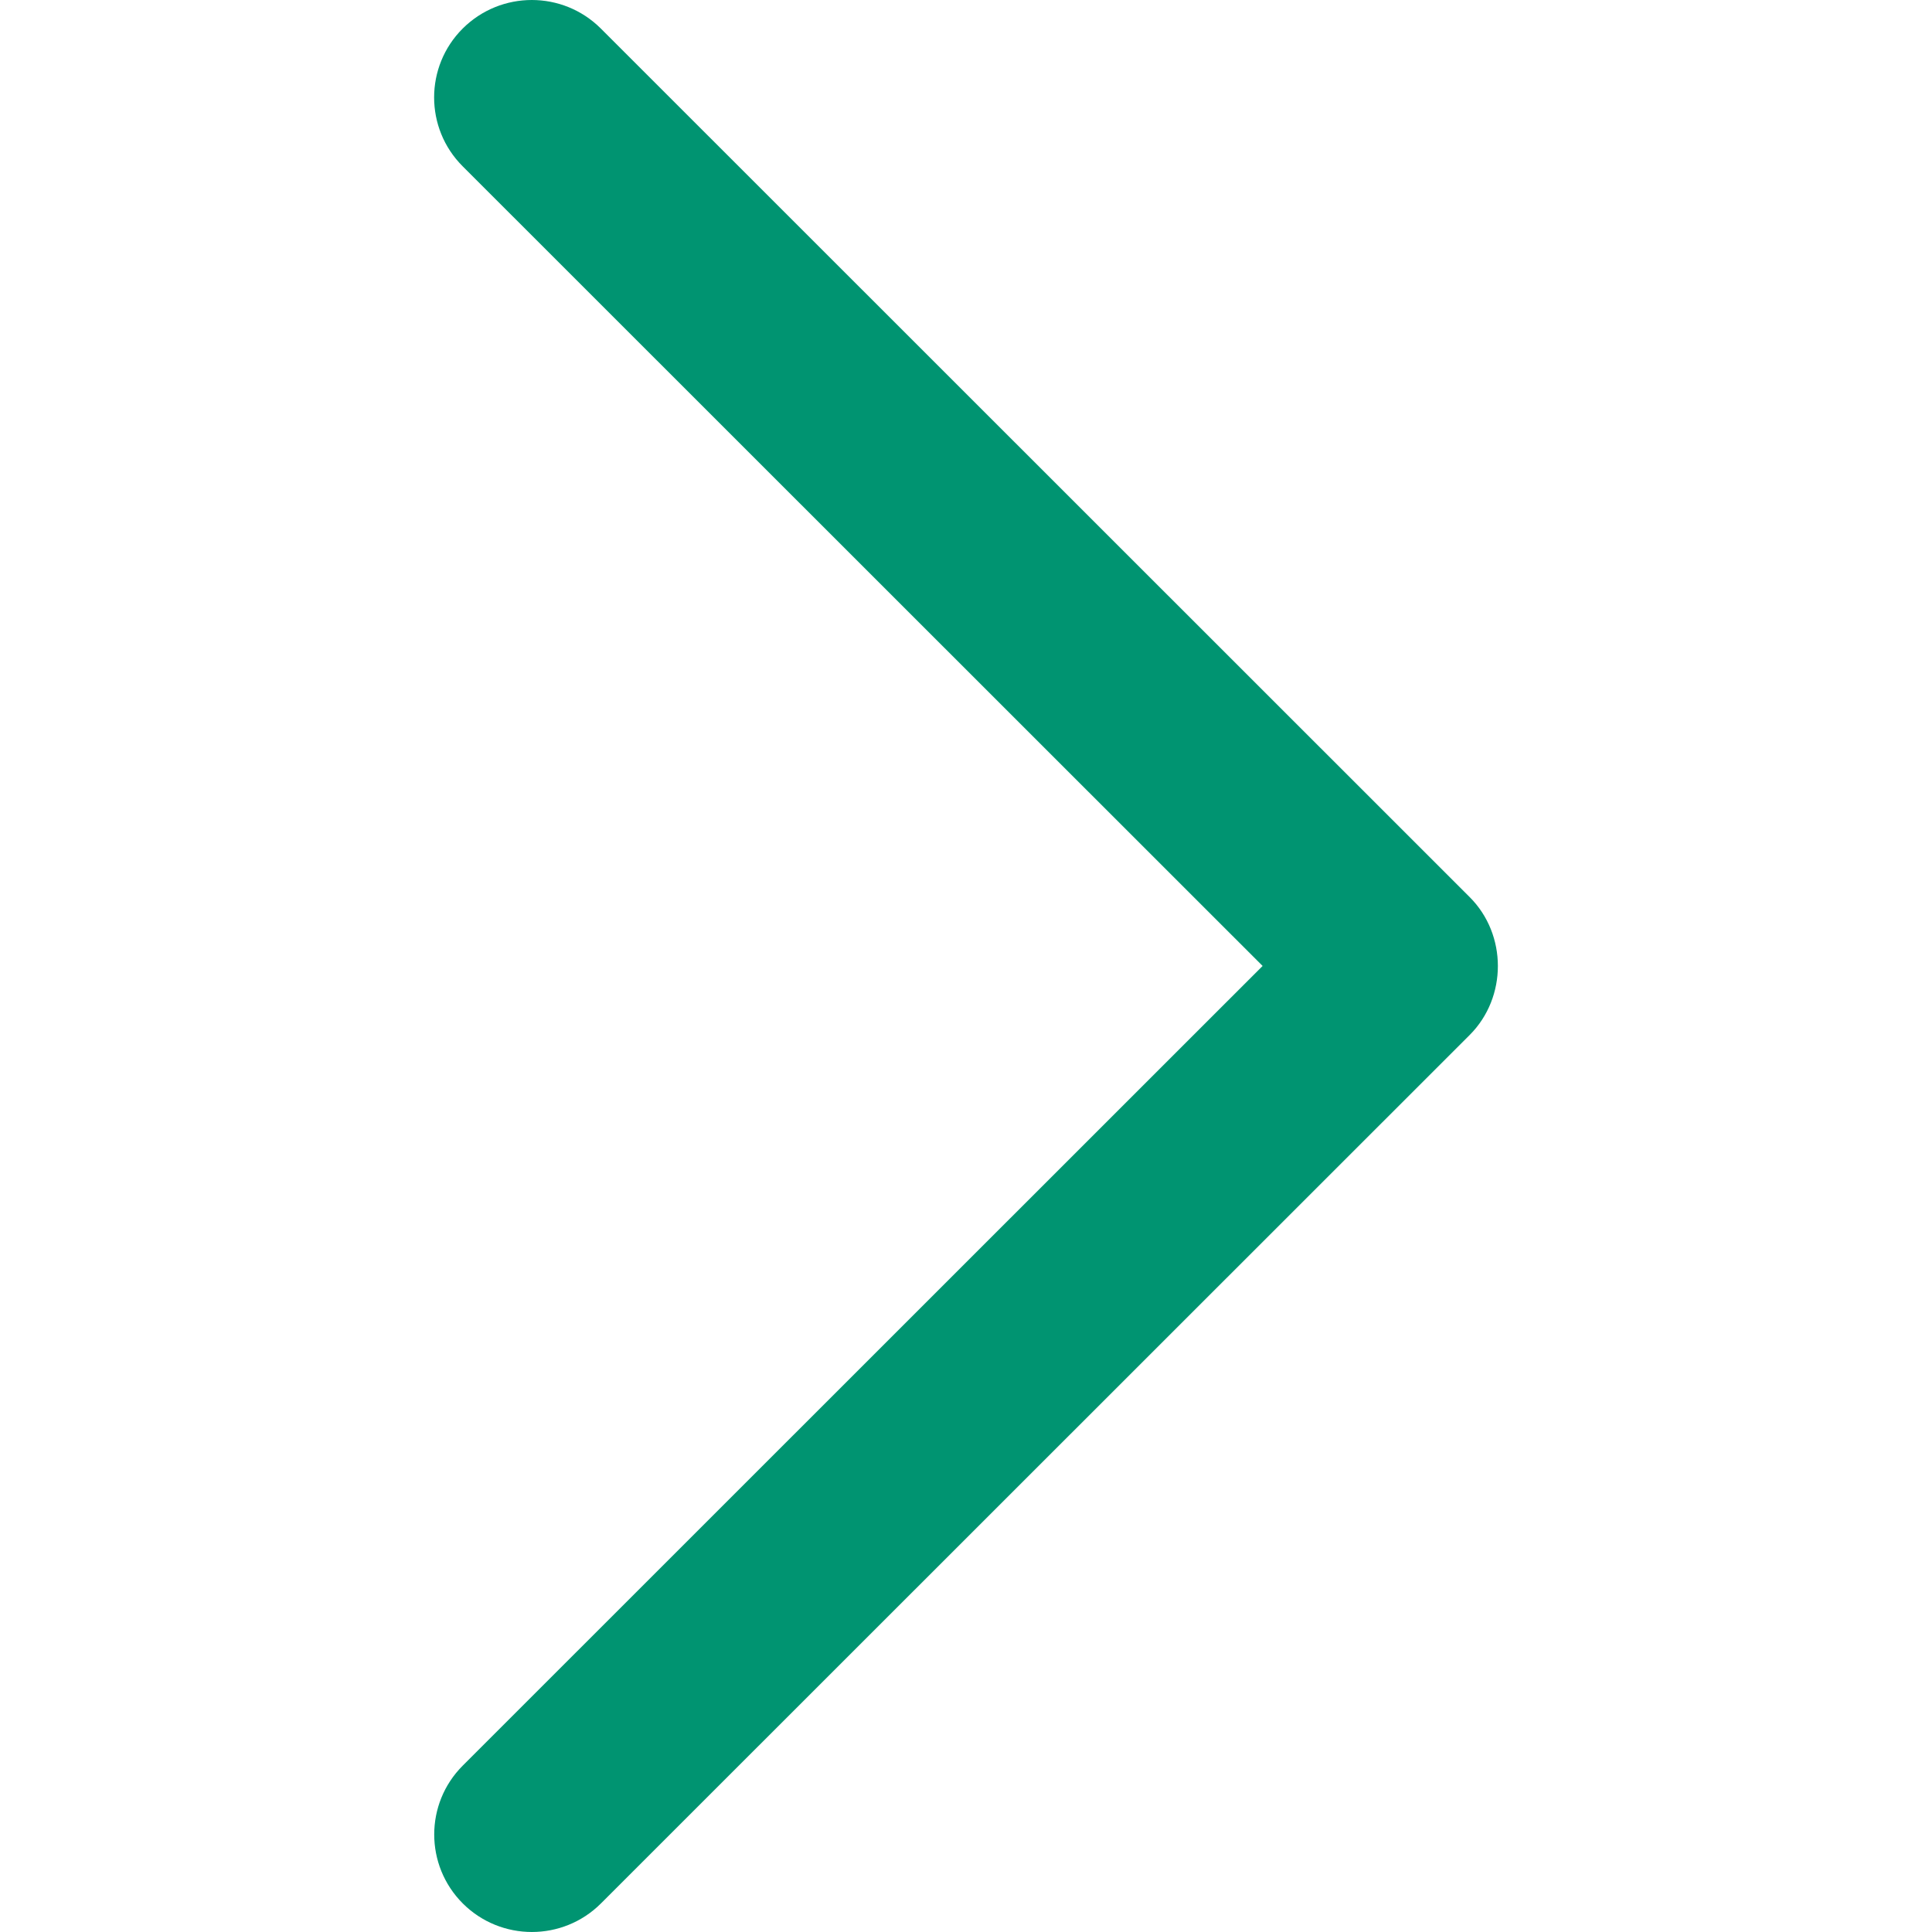
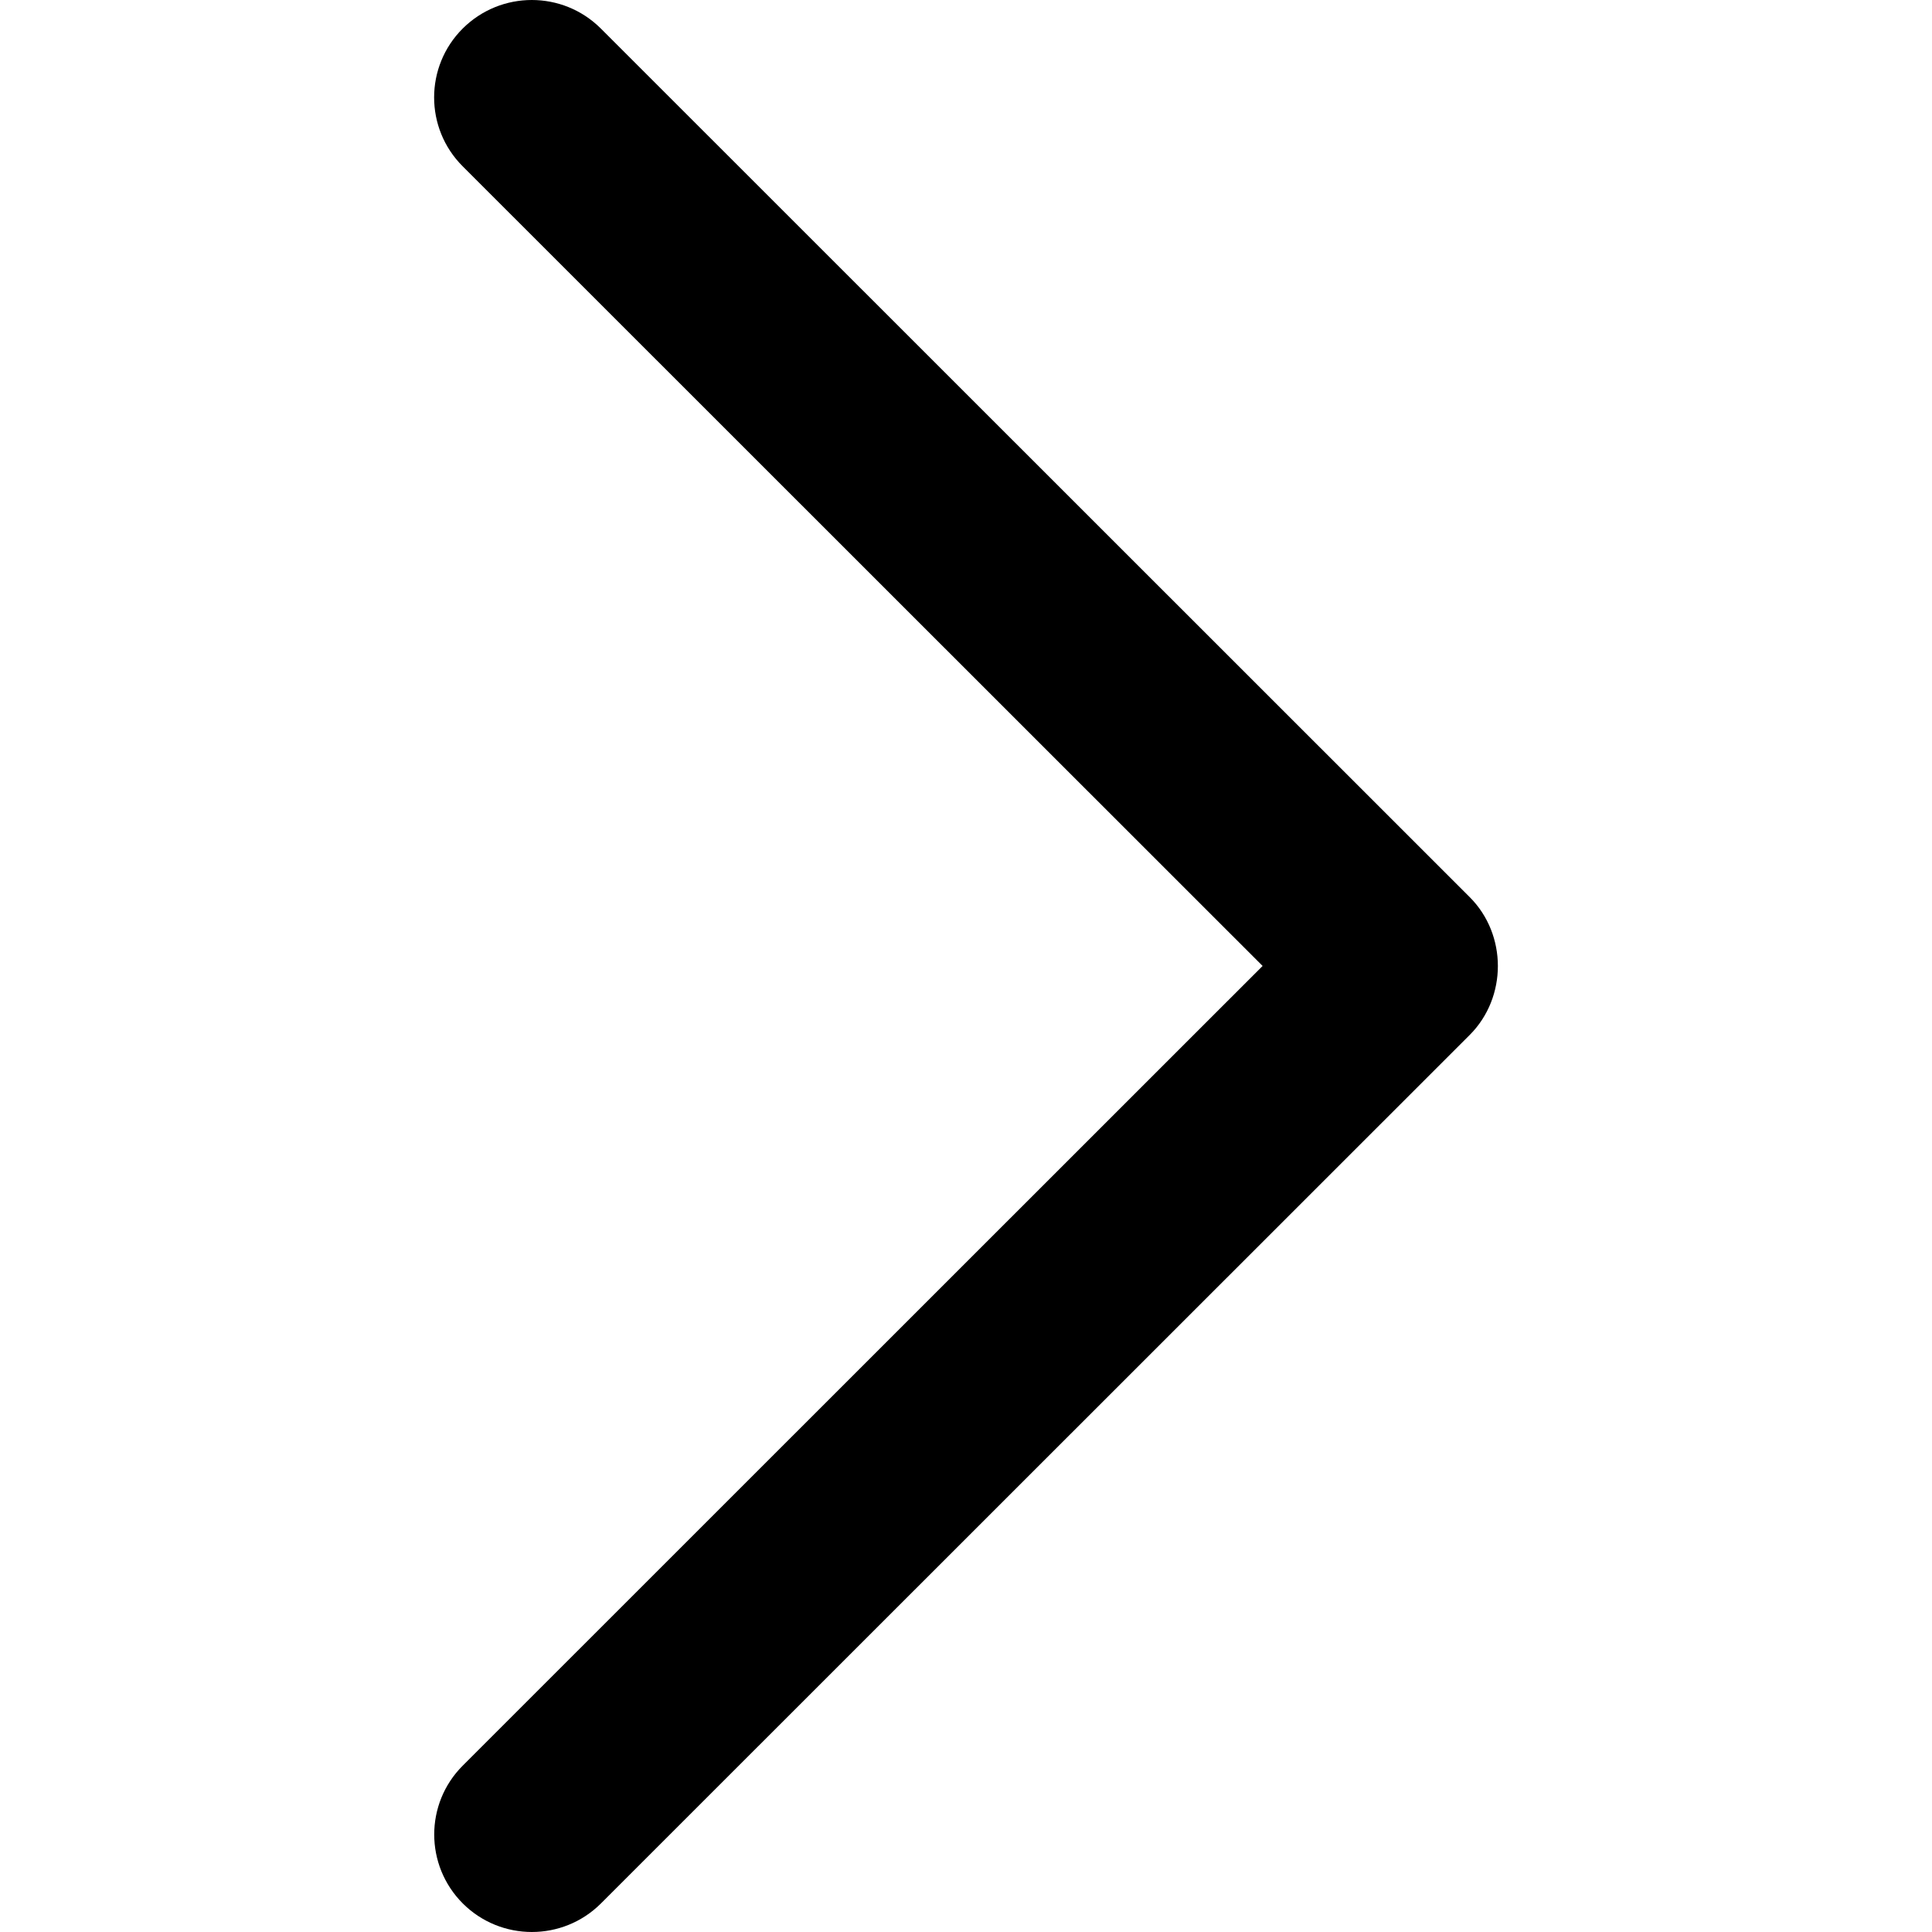
<svg xmlns="http://www.w3.org/2000/svg" version="1.1" id="Capa_1" x="0px" y="0px" viewBox="0 0 240.823 240.823" style="enable-background:new 0 0 240.823 240.823;" xml:space="preserve">
  <g>
-     <path id="Chevron_Right_1_" d="M183.189,111.816L74.892,3.555c-4.752-4.74-12.451-4.74-17.215,0c-4.752,4.74-4.752,12.439,0,17.179   l99.707,99.671l-99.695,99.671c-4.752,4.74-4.752,12.439,0,17.191c4.752,4.74,12.463,4.74,17.215,0l108.297-108.261   C187.881,124.315,187.881,116.495,183.189,111.816z" fill="#009471" />
+     <path id="Chevron_Right_1_" d="M183.189,111.816L74.892,3.555c-4.752-4.74-12.451-4.74-17.215,0c-4.752,4.74-4.752,12.439,0,17.179   l99.707,99.671l-99.695,99.671c-4.752,4.74-4.752,12.439,0,17.191c4.752,4.74,12.463,4.74,17.215,0l108.297-108.261   C187.881,124.315,187.881,116.495,183.189,111.816z" fill="#000000" />
  </g>
</svg>
